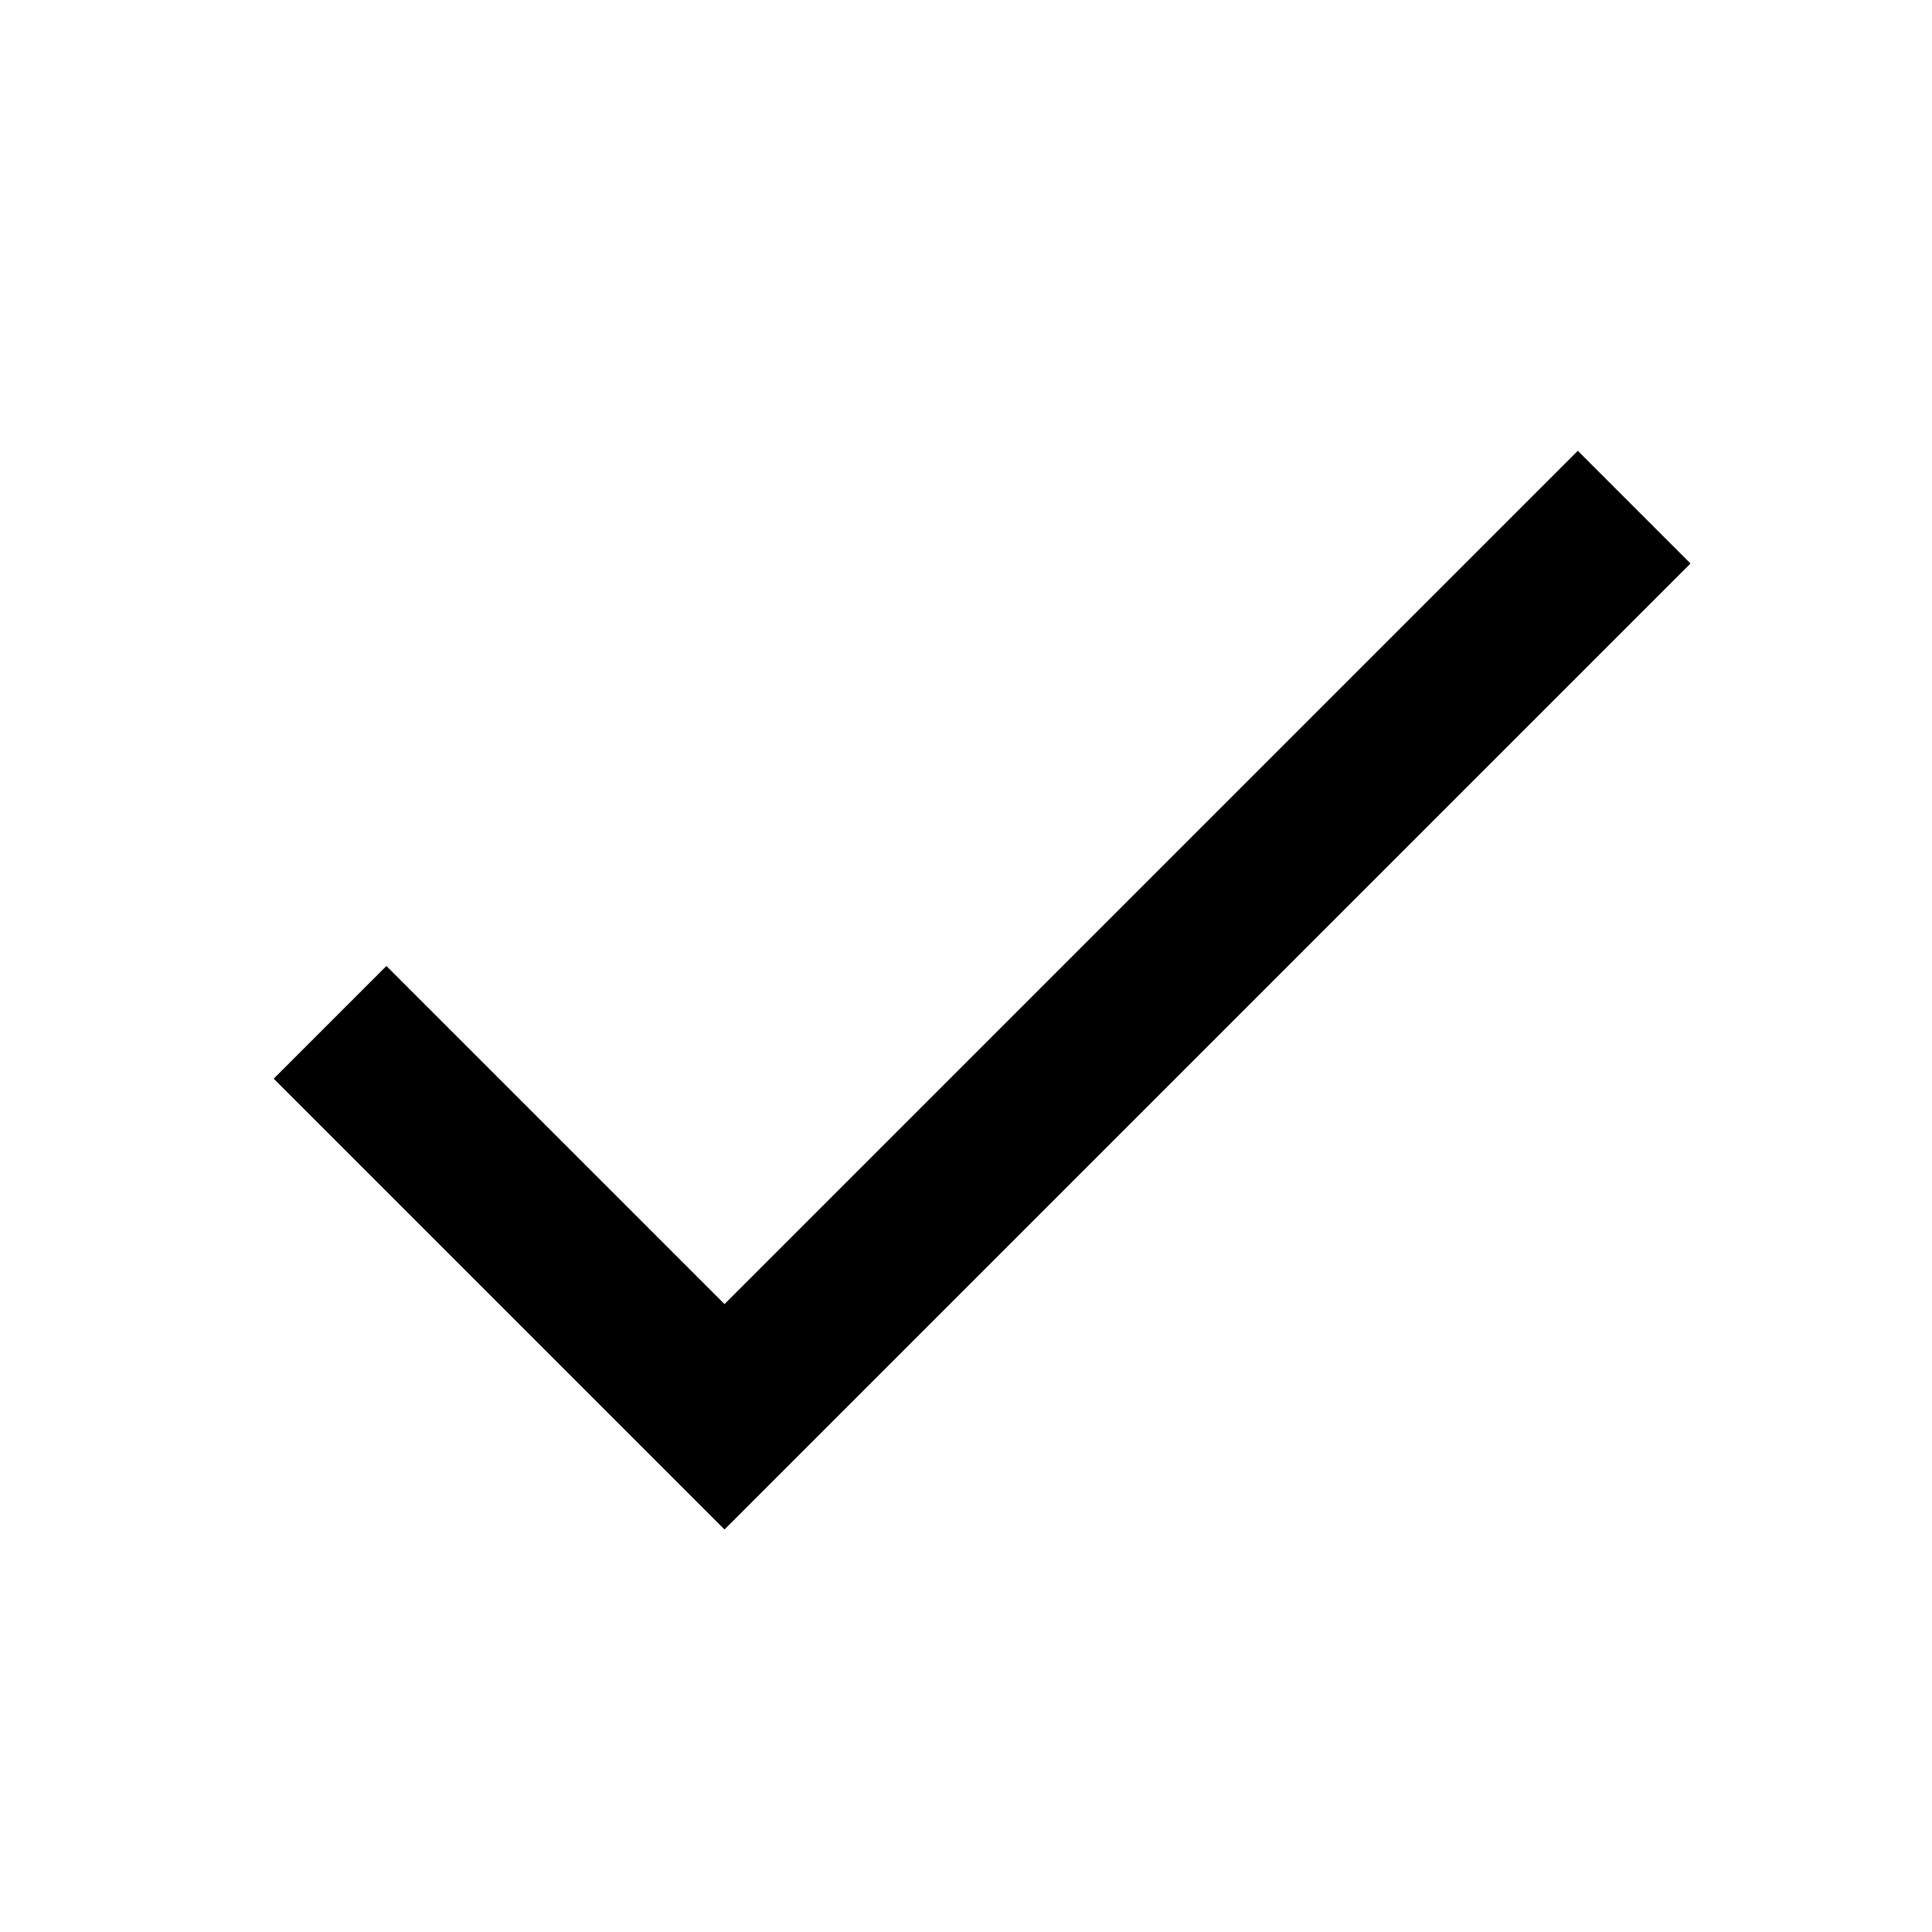
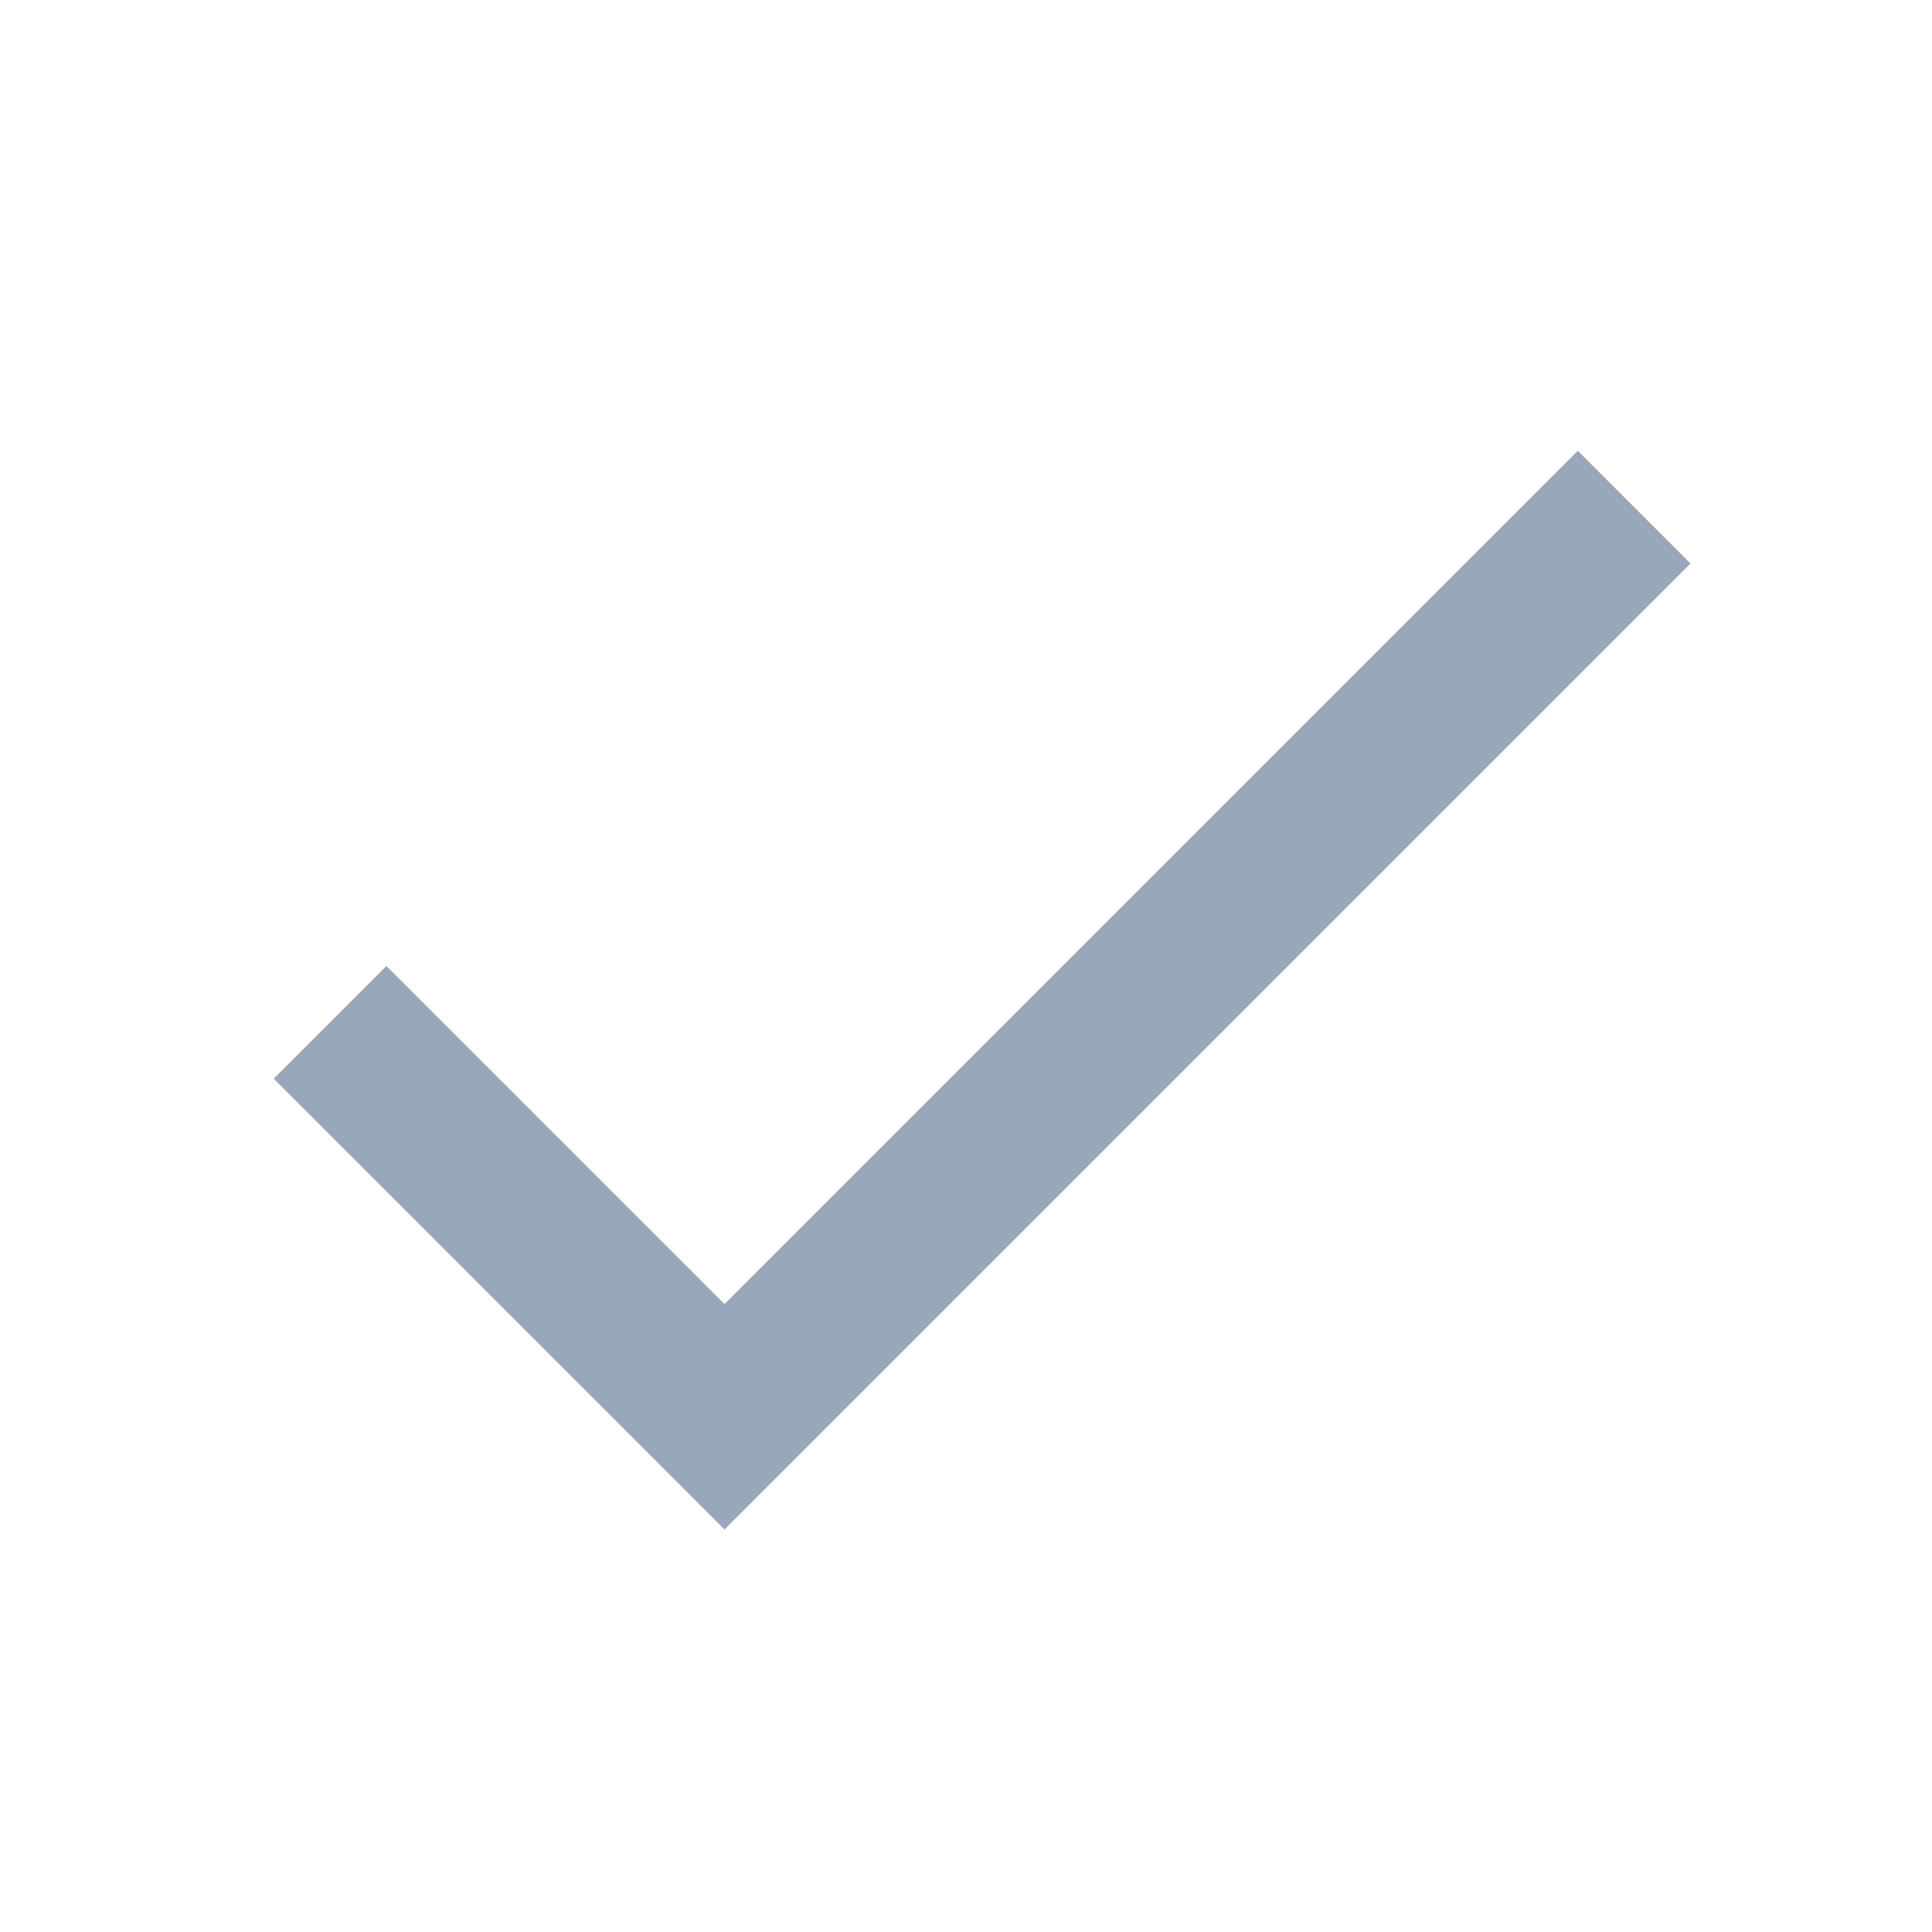
- <svg xmlns="http://www.w3.org/2000/svg" height="24px" viewBox="0 0 24 24" width="24px" fill="#000000">
-   <path d="M0 0h24v24H0z" fill="none" />
-   <path d="M9 16.2L4.8 12l-1.4 1.4L9 19 21 7l-1.4-1.4L9 16.2z" />
+ <svg xmlns="http://www.w3.org/2000/svg" height="24px" viewBox="0 0 24 24" width="24px">
+   <path d="M0 0h24v24H0z" fill="transparent" />
+   <path fill="#98a7b9" d="M9 16.2L4.8 12l-1.4 1.4L9 19 21 7l-1.4-1.4L9 16.2z" />
</svg>
